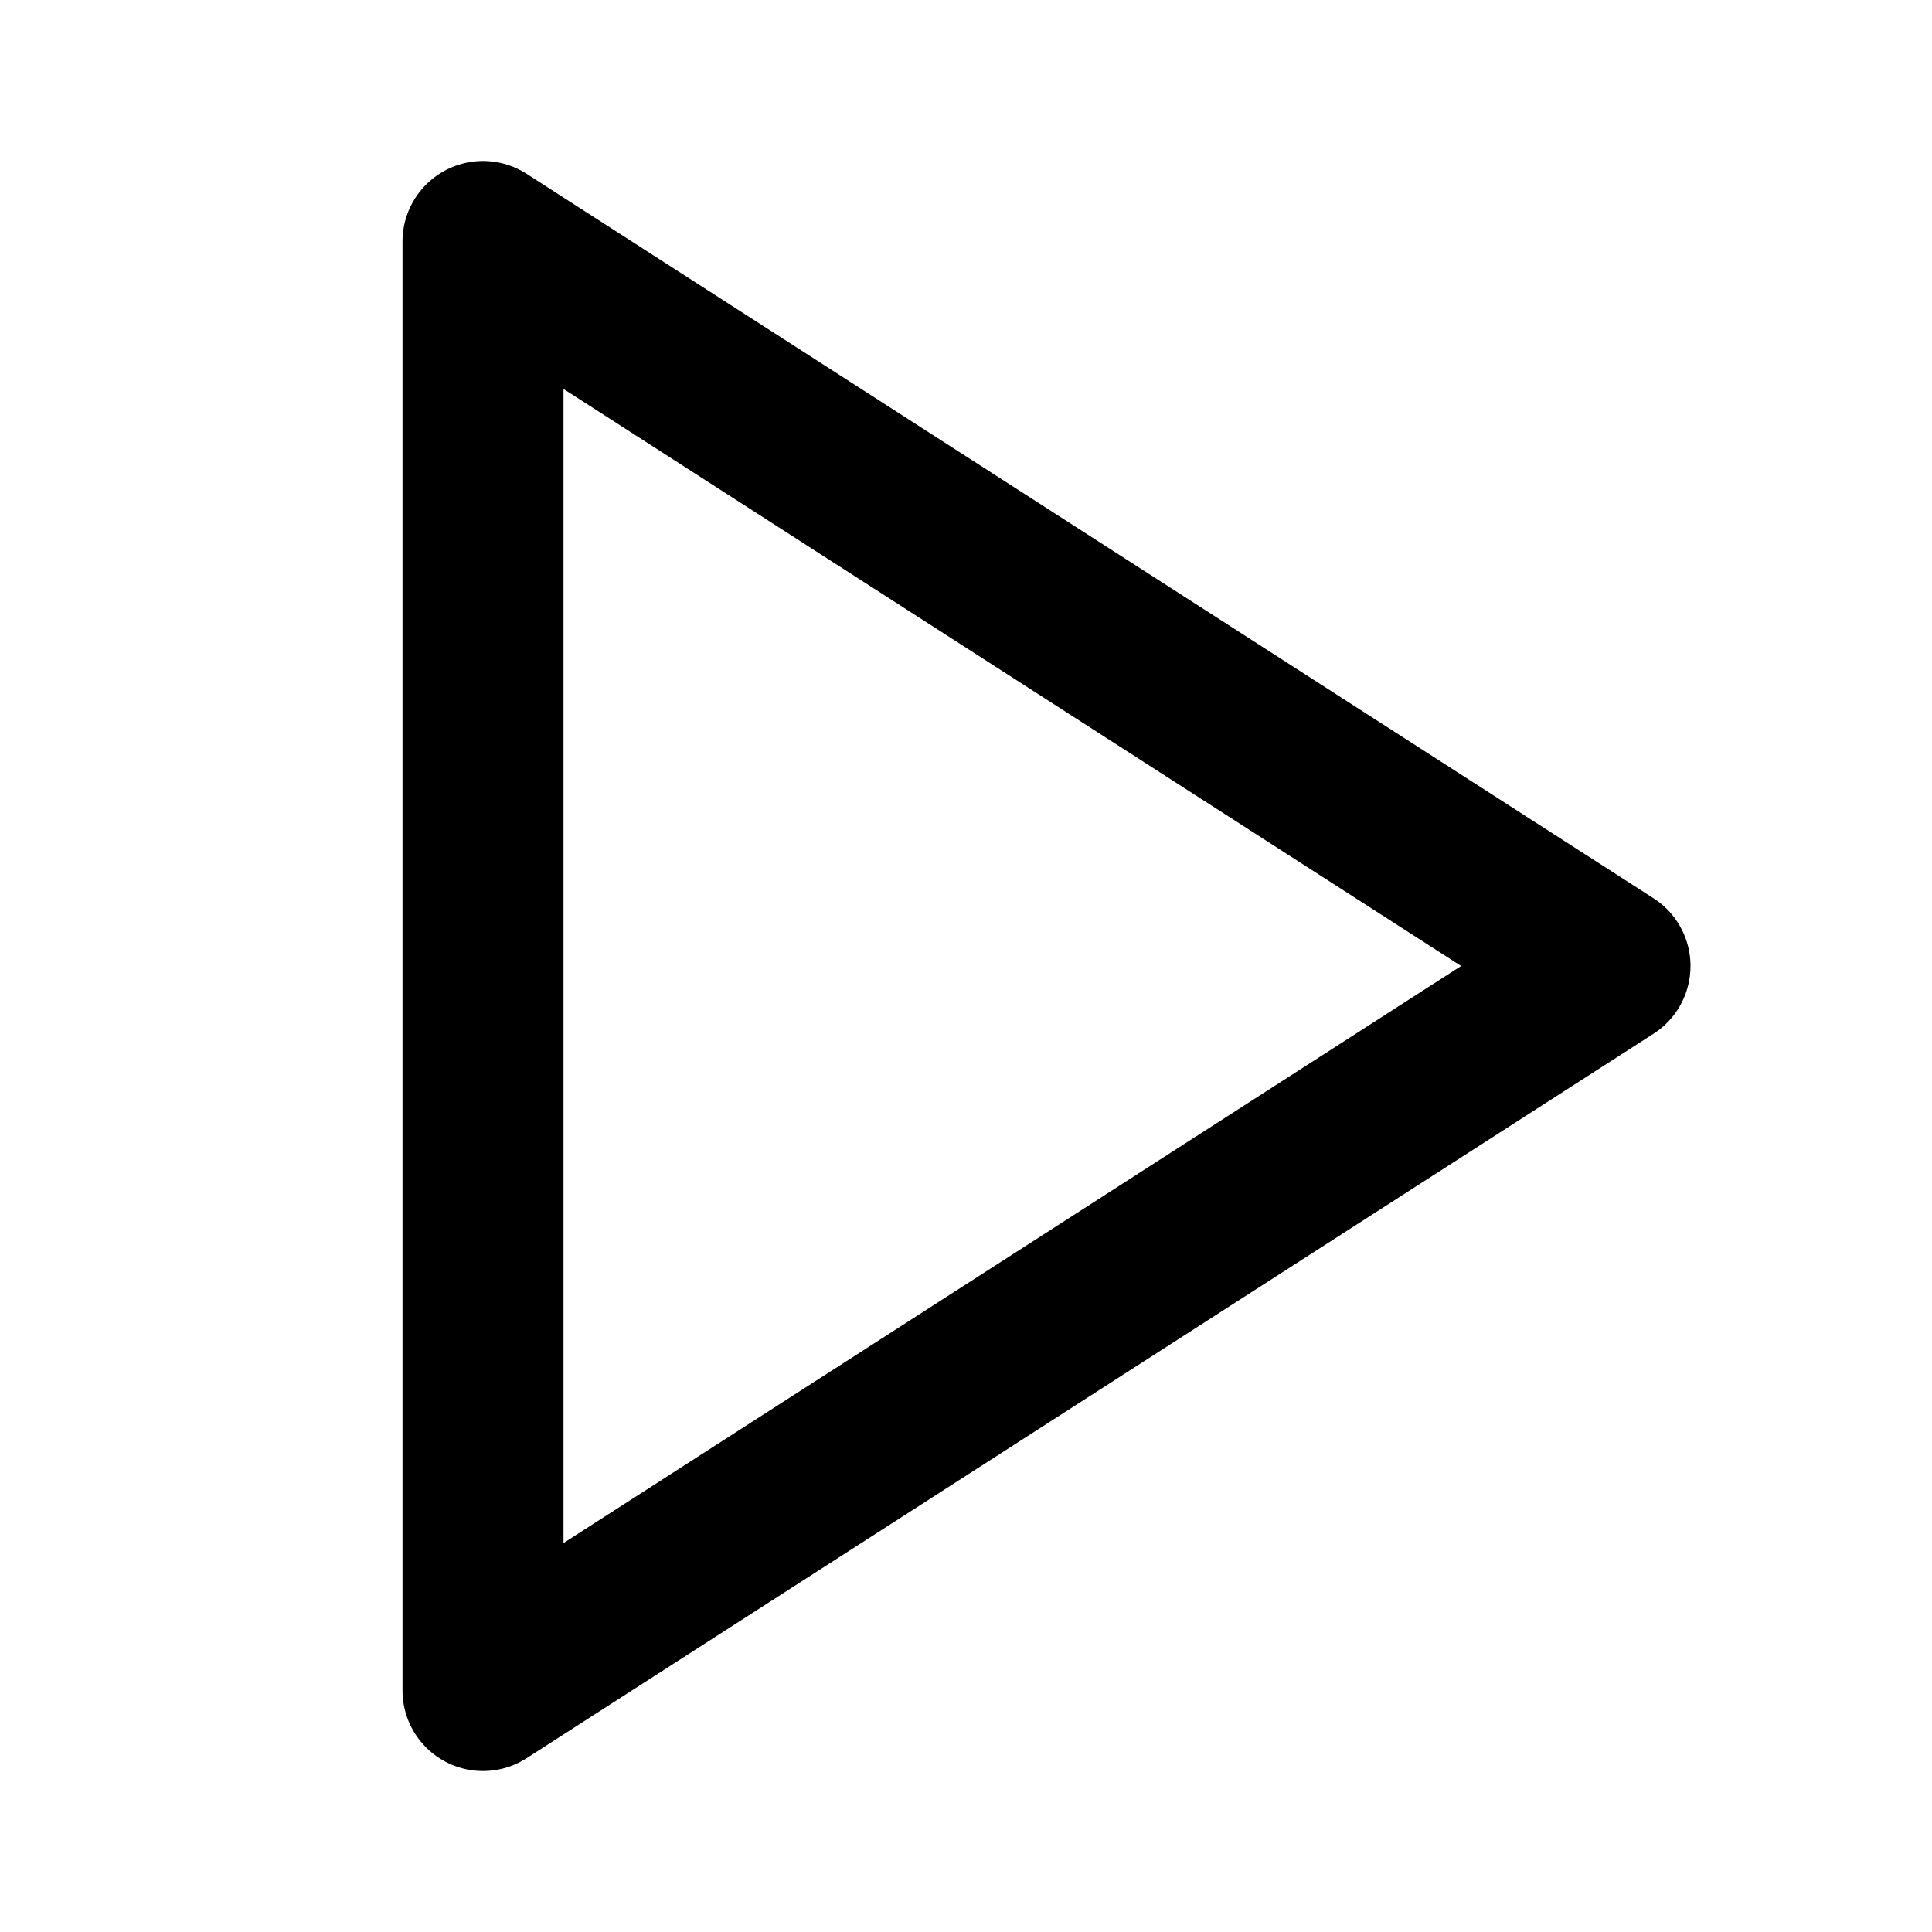
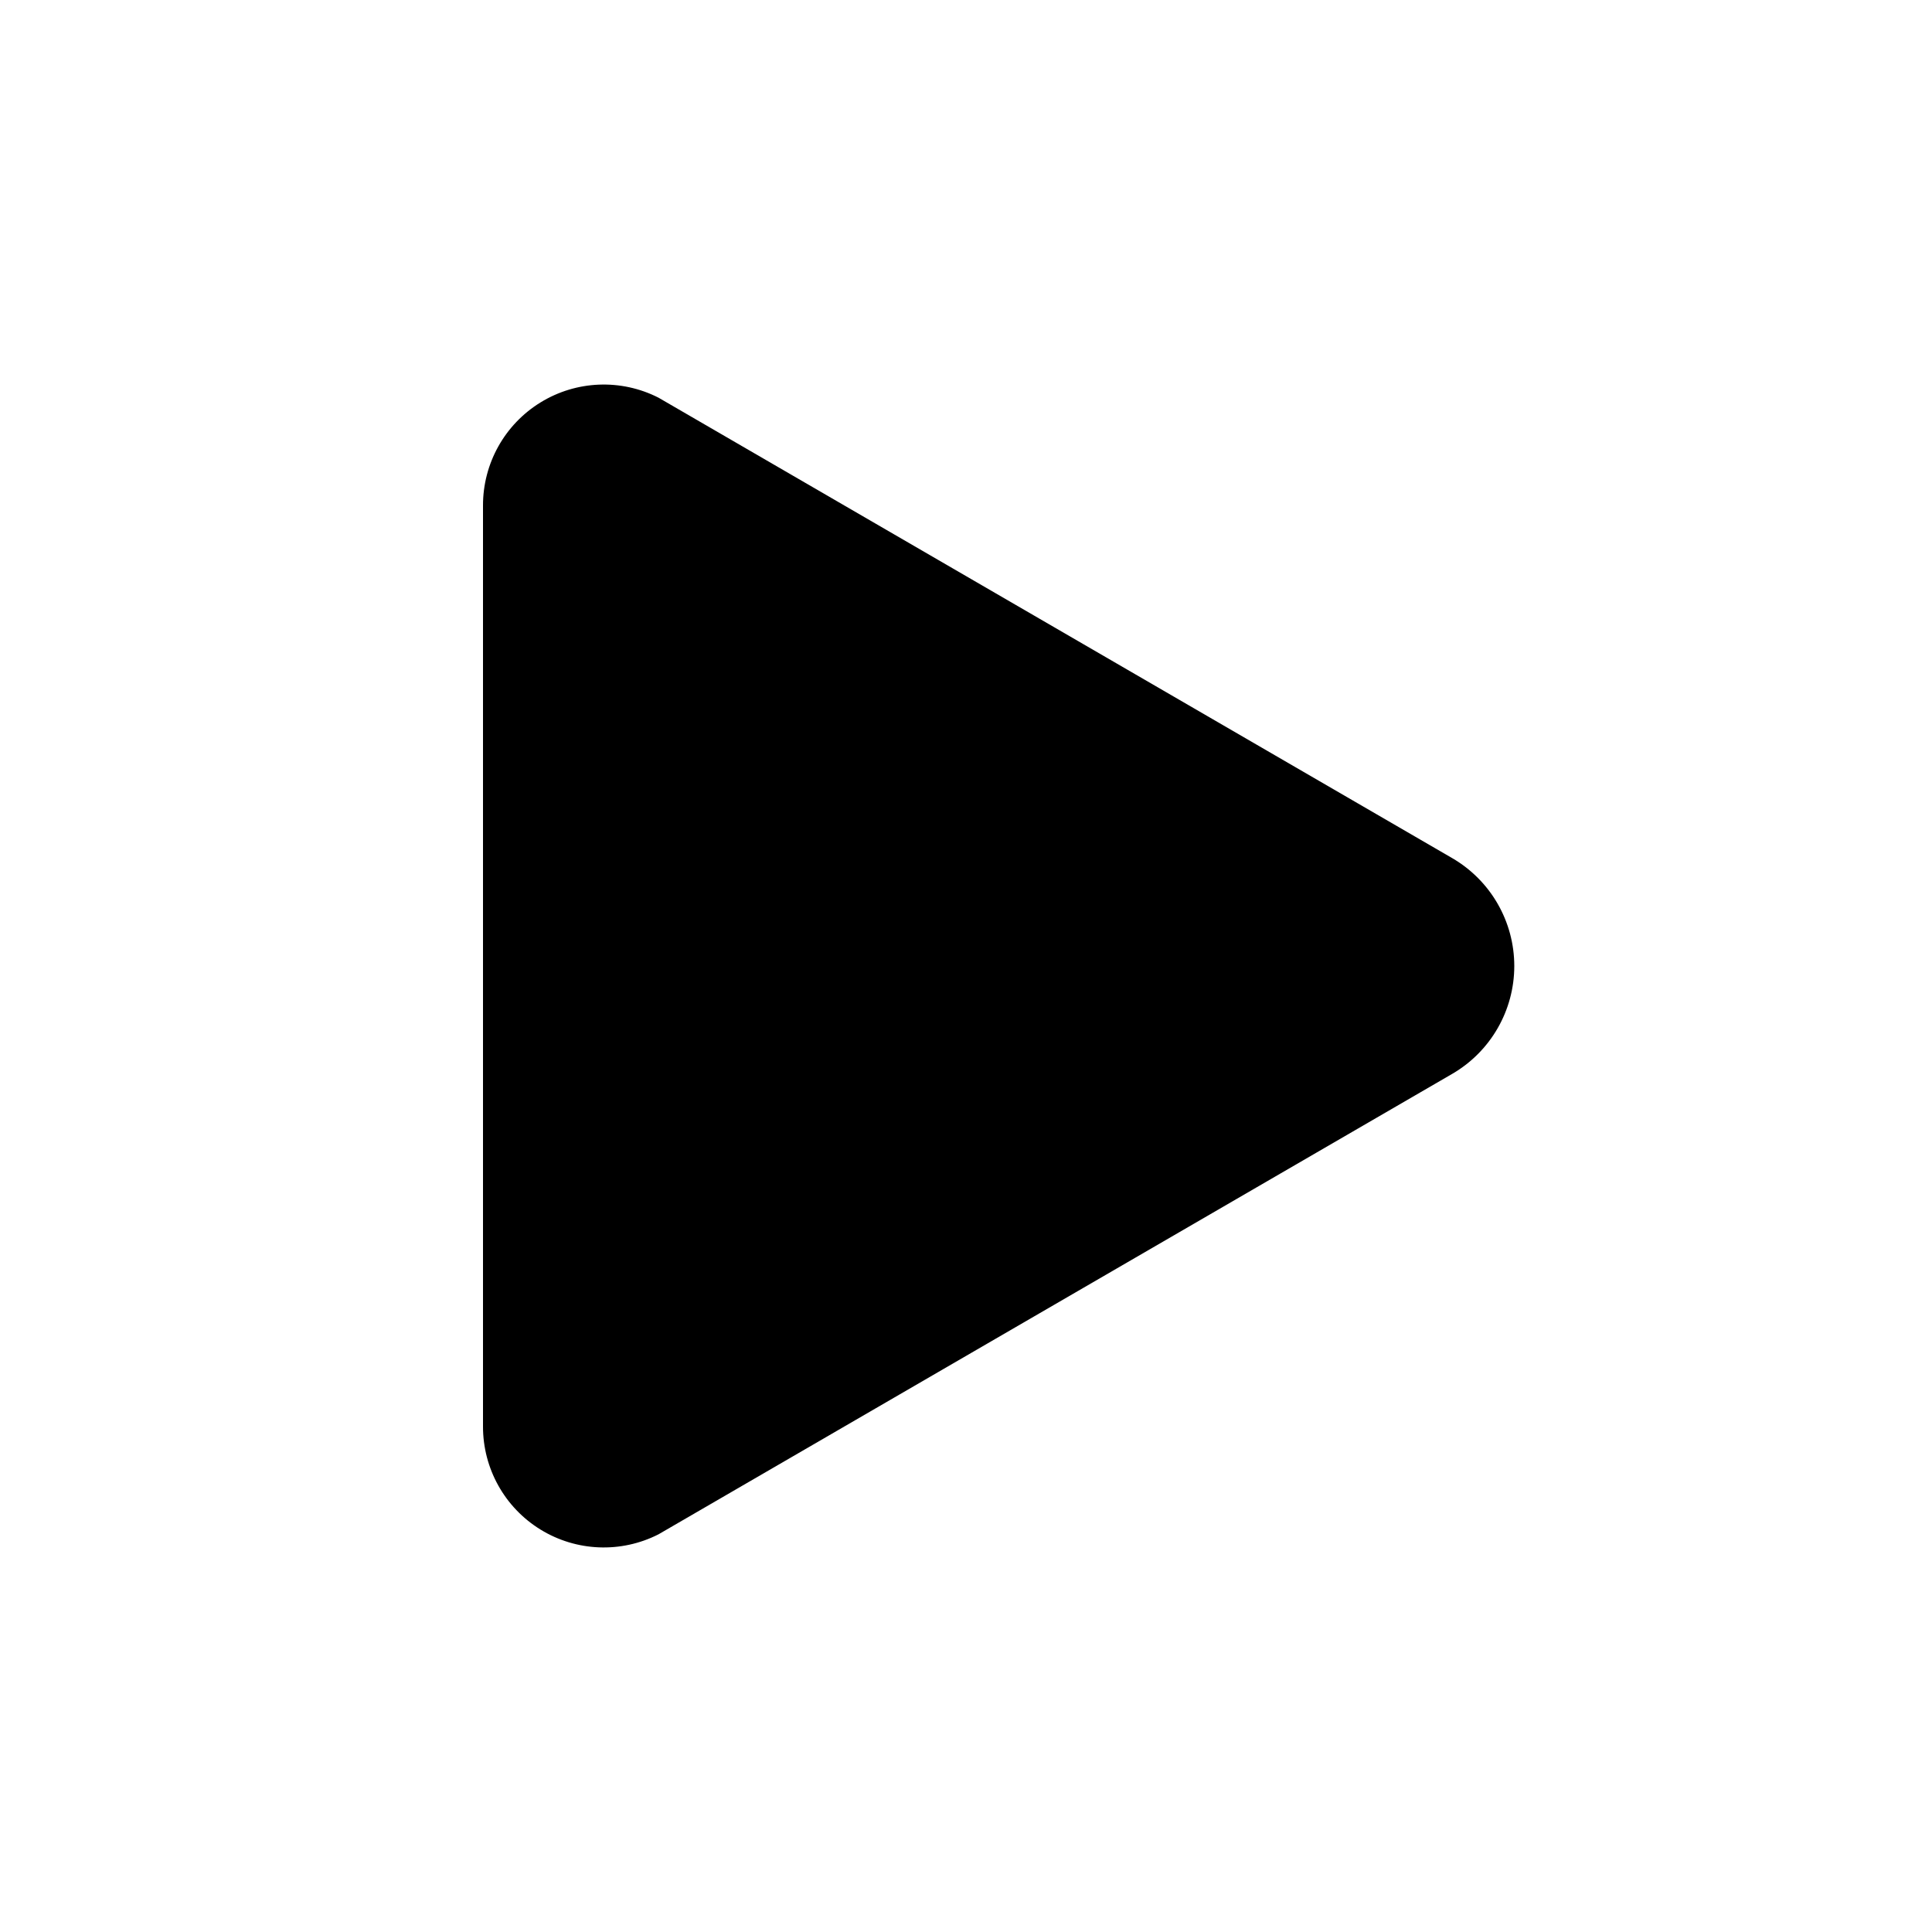
- <svg xmlns="http://www.w3.org/2000/svg" width="24" height="24" viewBox="0 0 24 24" fill="none" stroke="currentColor" stroke-width="2" stroke-linecap="round" stroke-linejoin="round">
-   <path d="m6 3 14 9-14 9V3Z" />
+ <svg xmlns="http://www.w3.org/2000/svg" width="24" height="24" viewBox="0 0 24 24">
+   <path fill="currentColor" d="M8.18 4.94A1.5 1.5 0 0 0 6 6.28v11.44a1.5 1.5 0 0 0 2.18 1.34l9.86-5.72a1.55 1.55 0 0 0 0-2.68L8.18 4.94Z" />
</svg>
